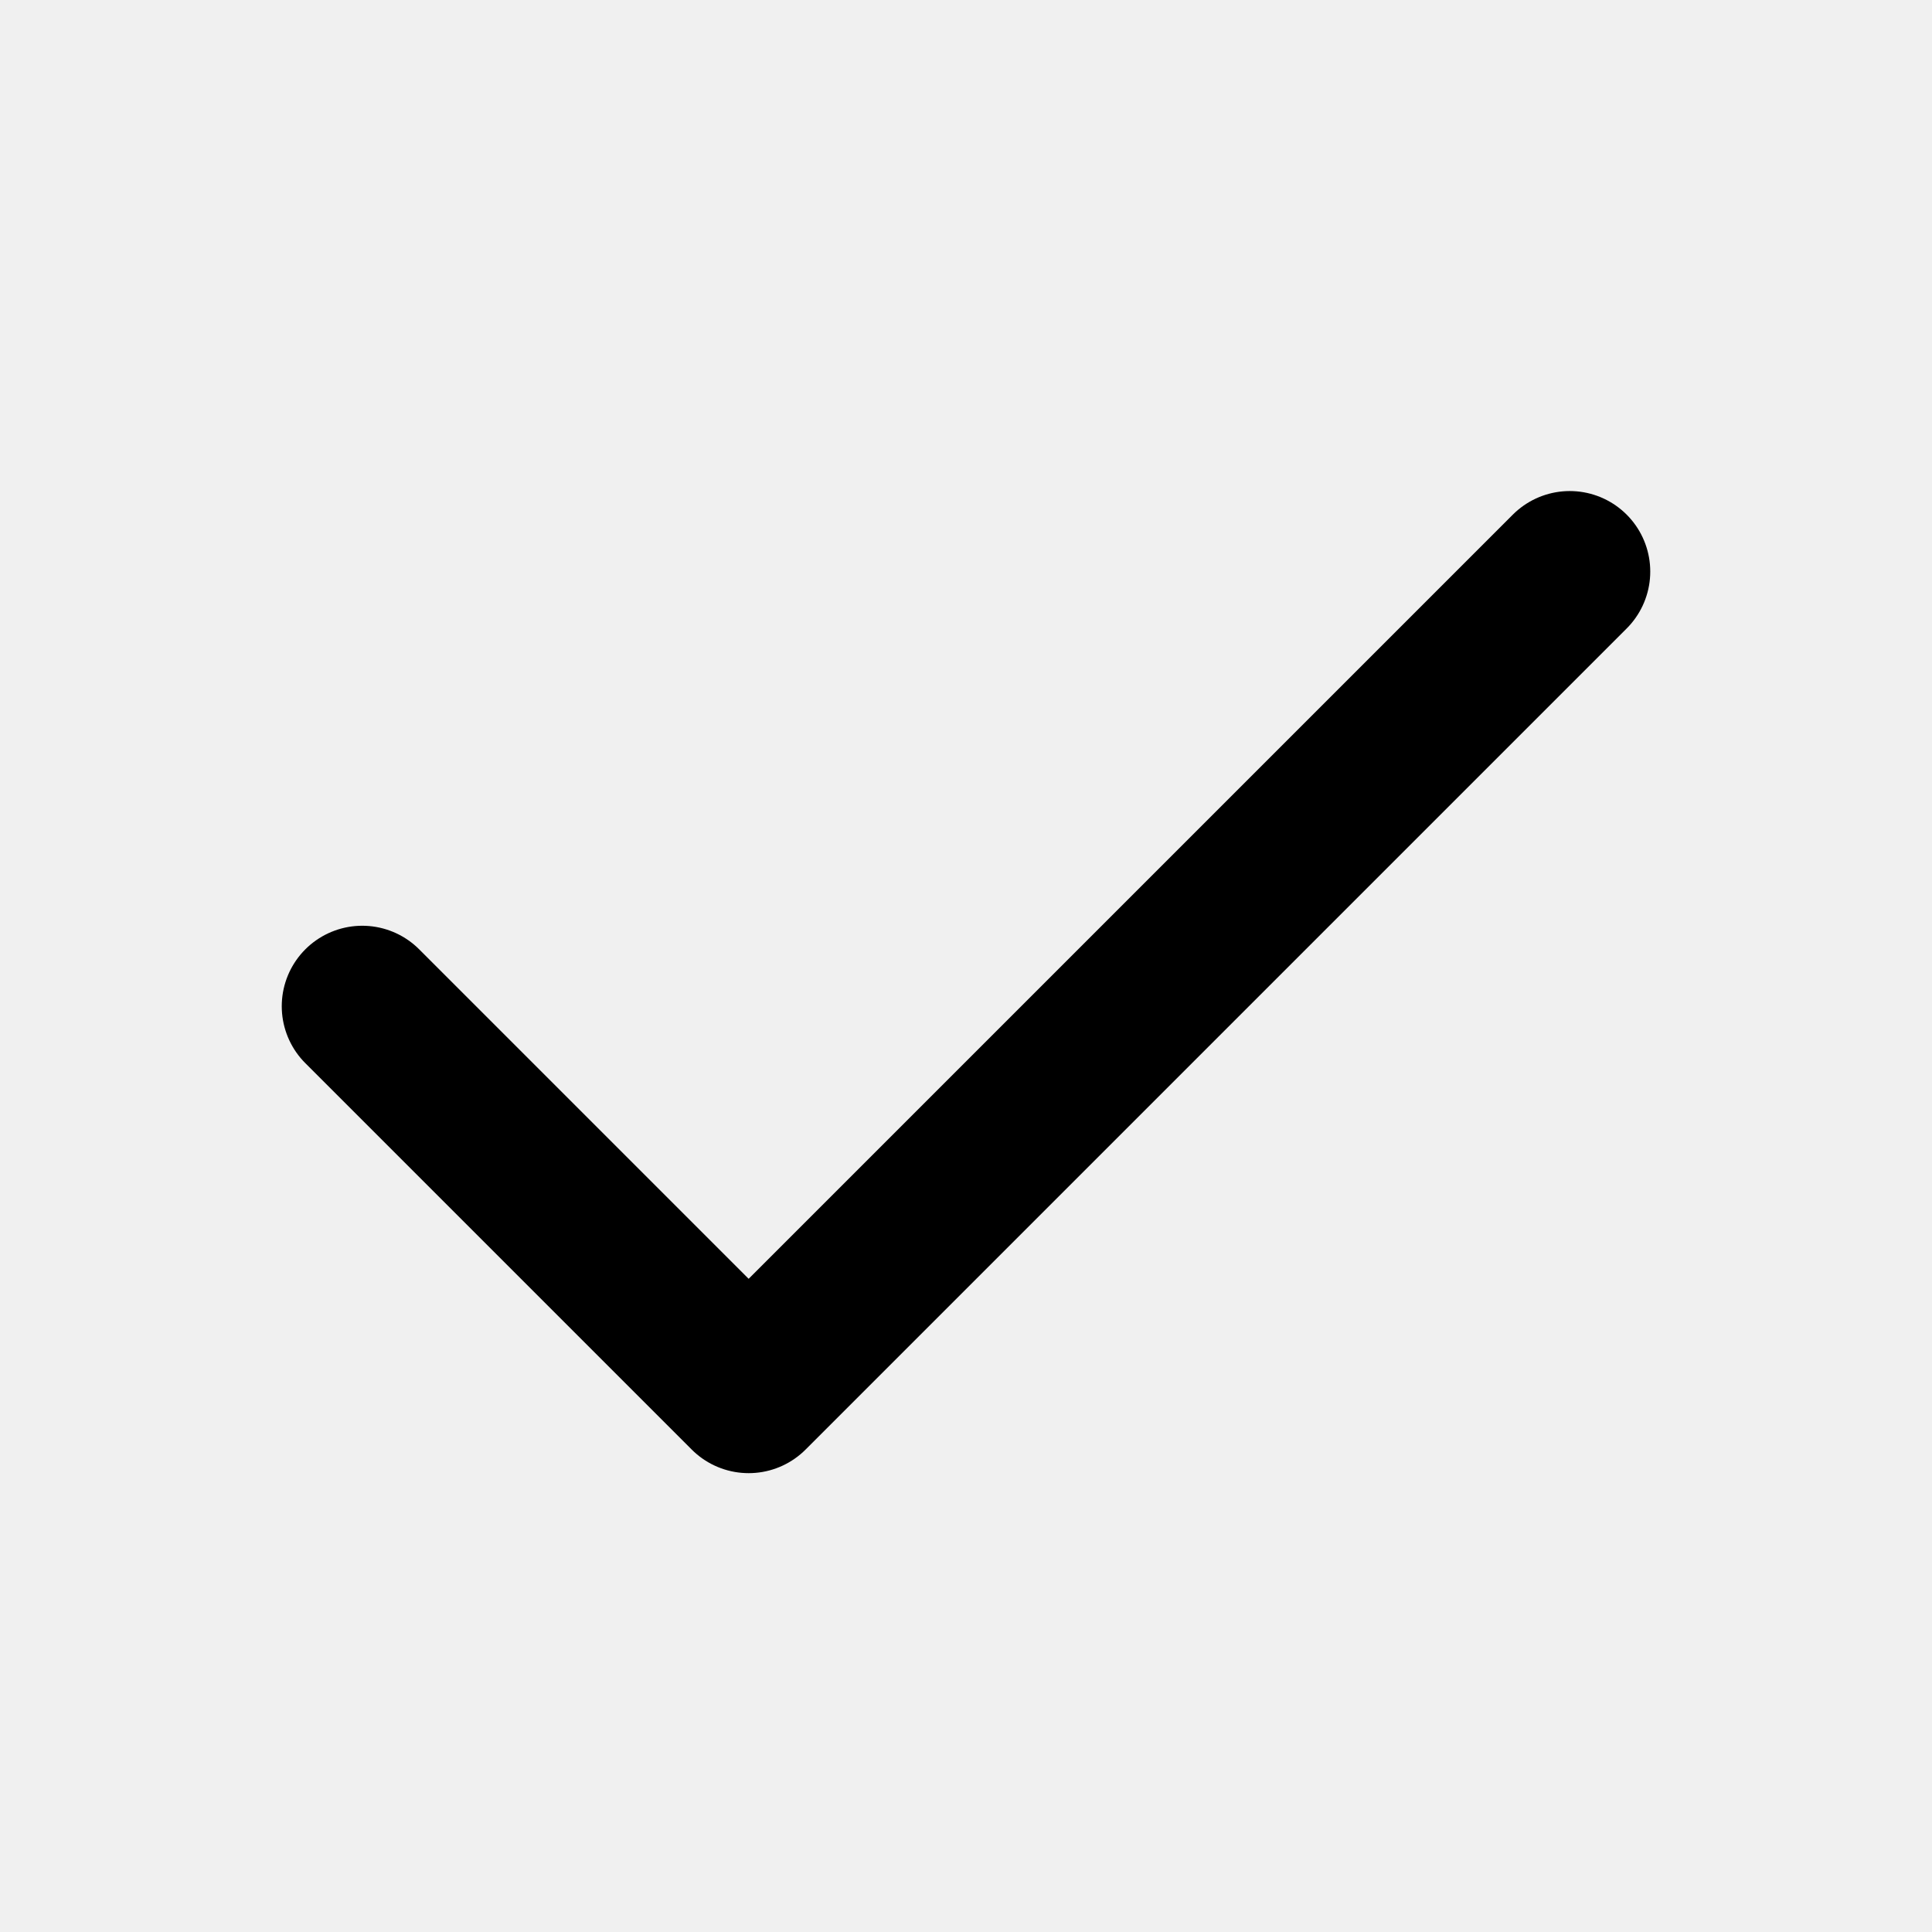
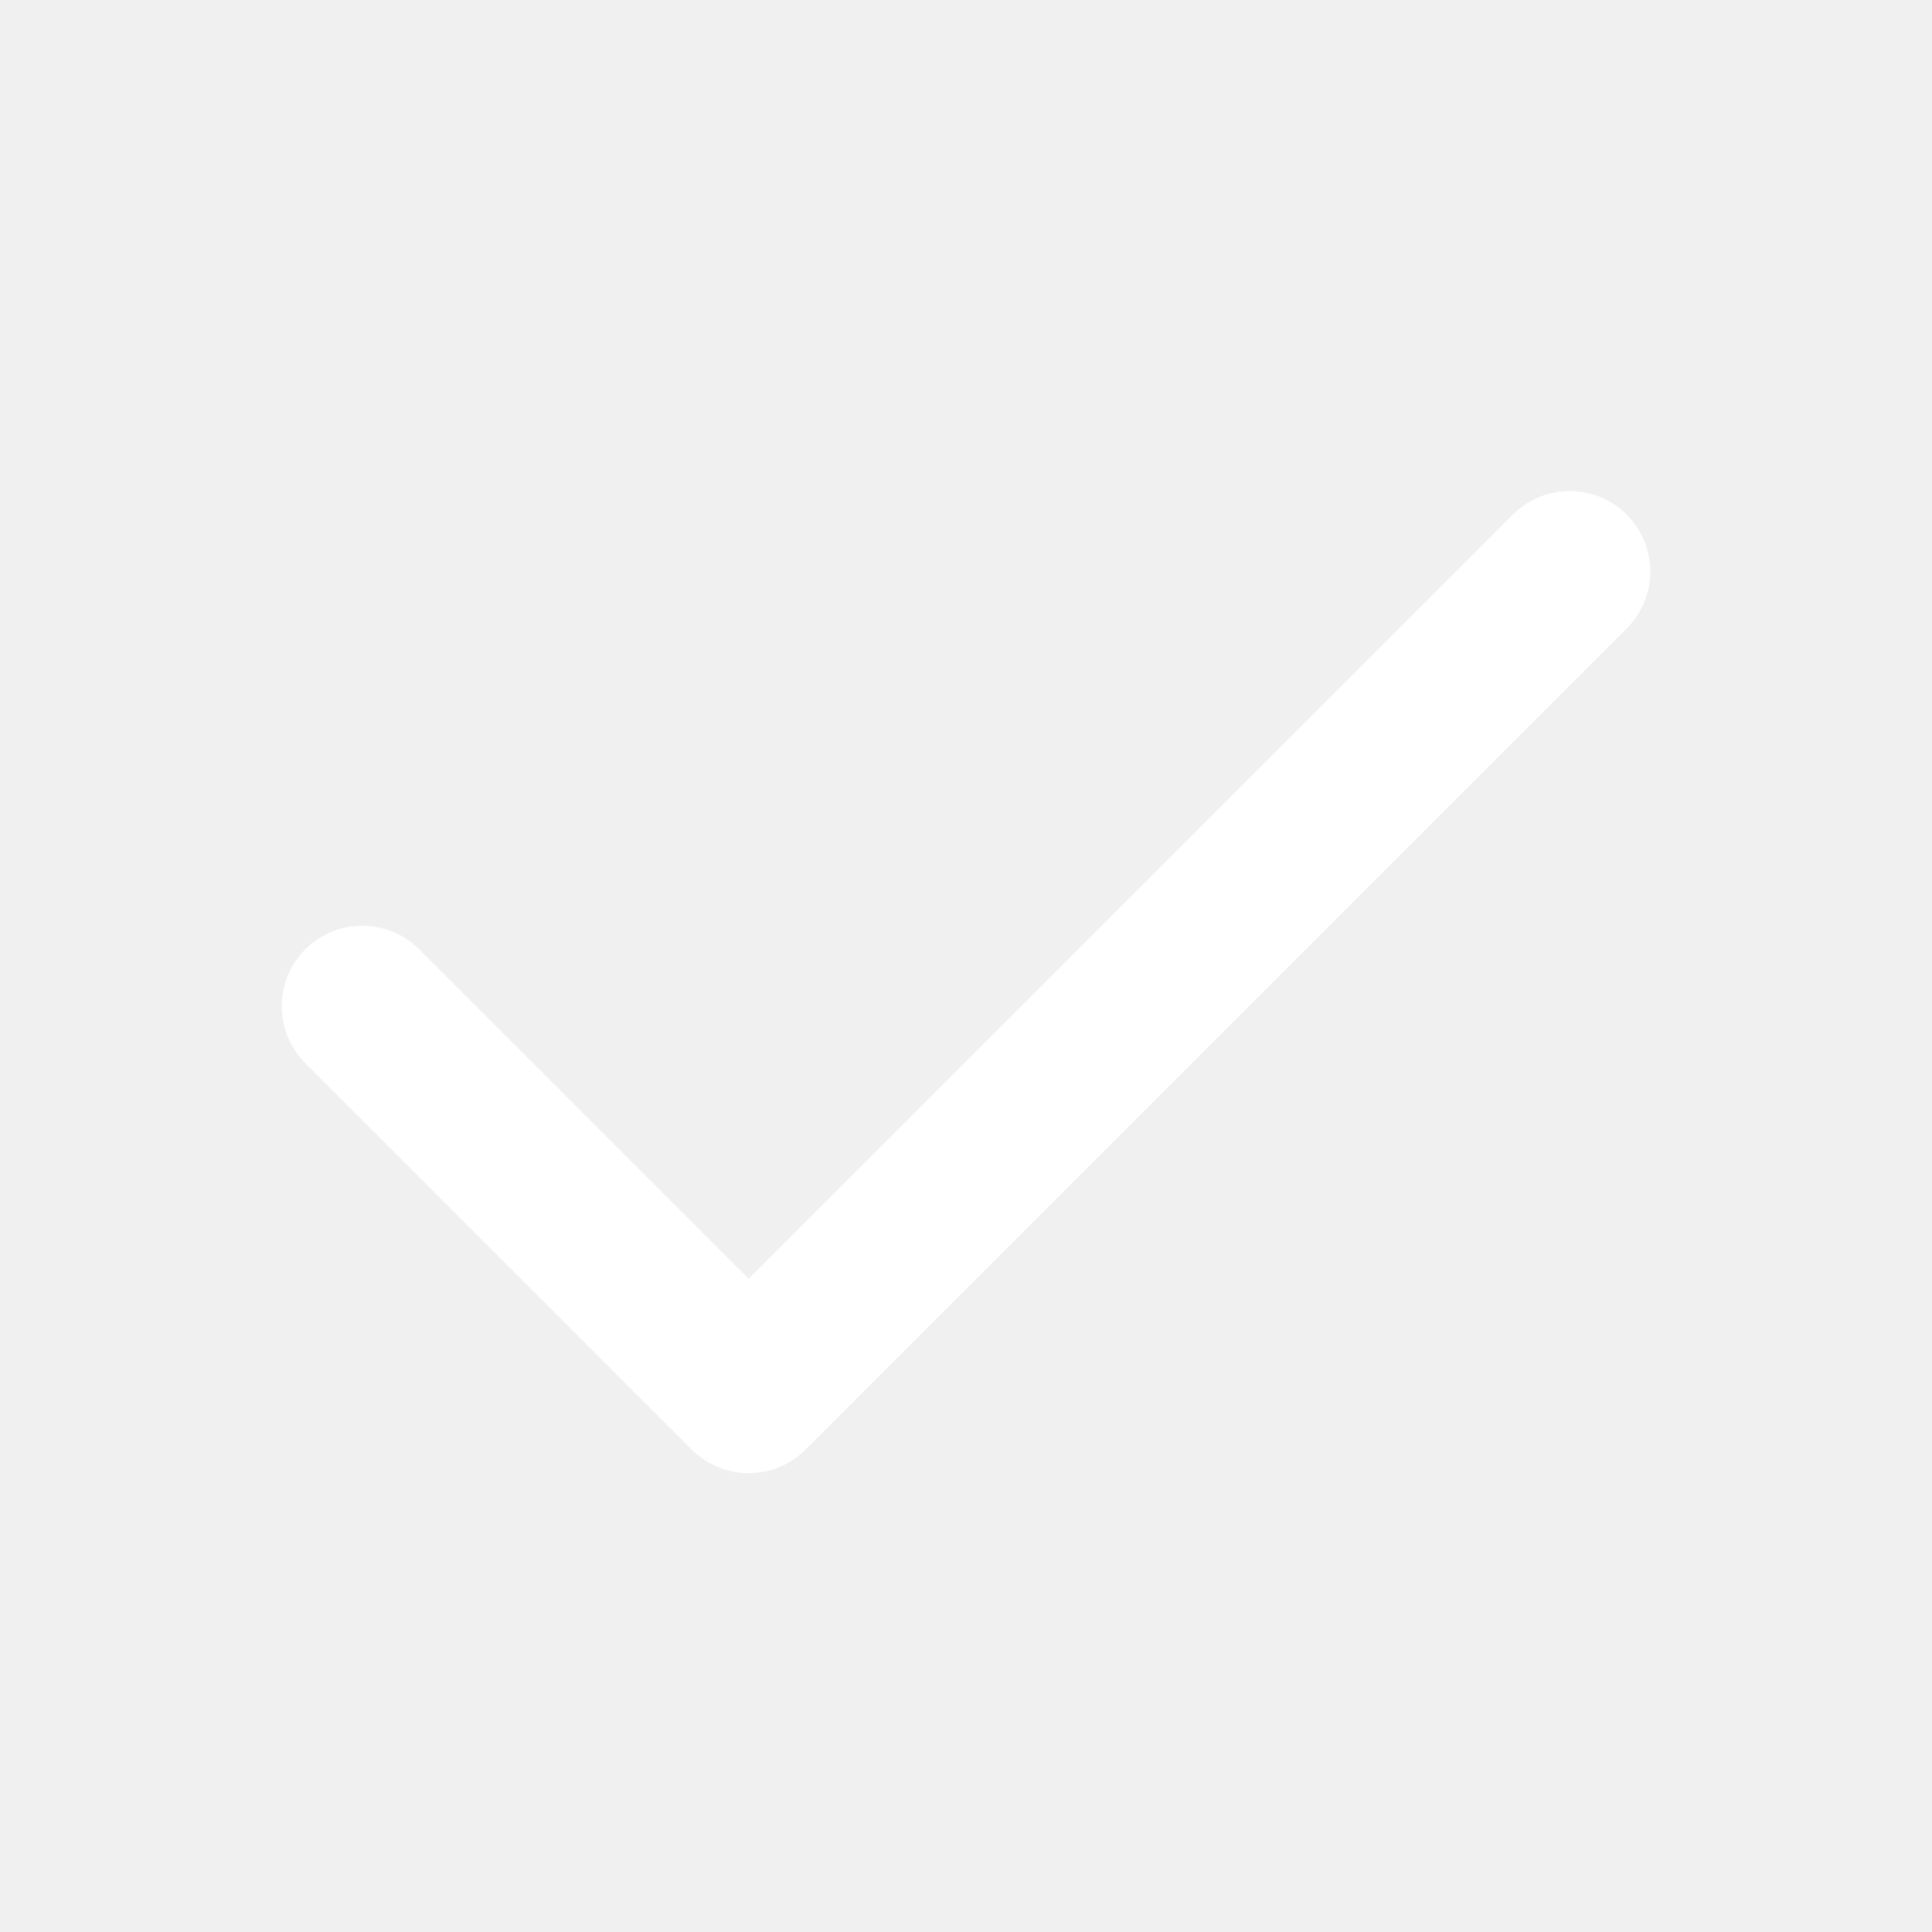
- <svg xmlns="http://www.w3.org/2000/svg" width="24" height="24" viewBox="0 0 24 24" fill="none" stroke="currentColor" stroke-width="2" stroke-linecap="round" stroke-linejoin="round">
+ <svg xmlns="http://www.w3.org/2000/svg" width="24" height="24" viewBox="0 0 24 24" fill="none" stroke="#ffffff" stroke-width="2" stroke-linecap="round" stroke-linejoin="round">
  <path d="M4.5 12.5l4.8 4.8L19.5 7.1" />
</svg>
